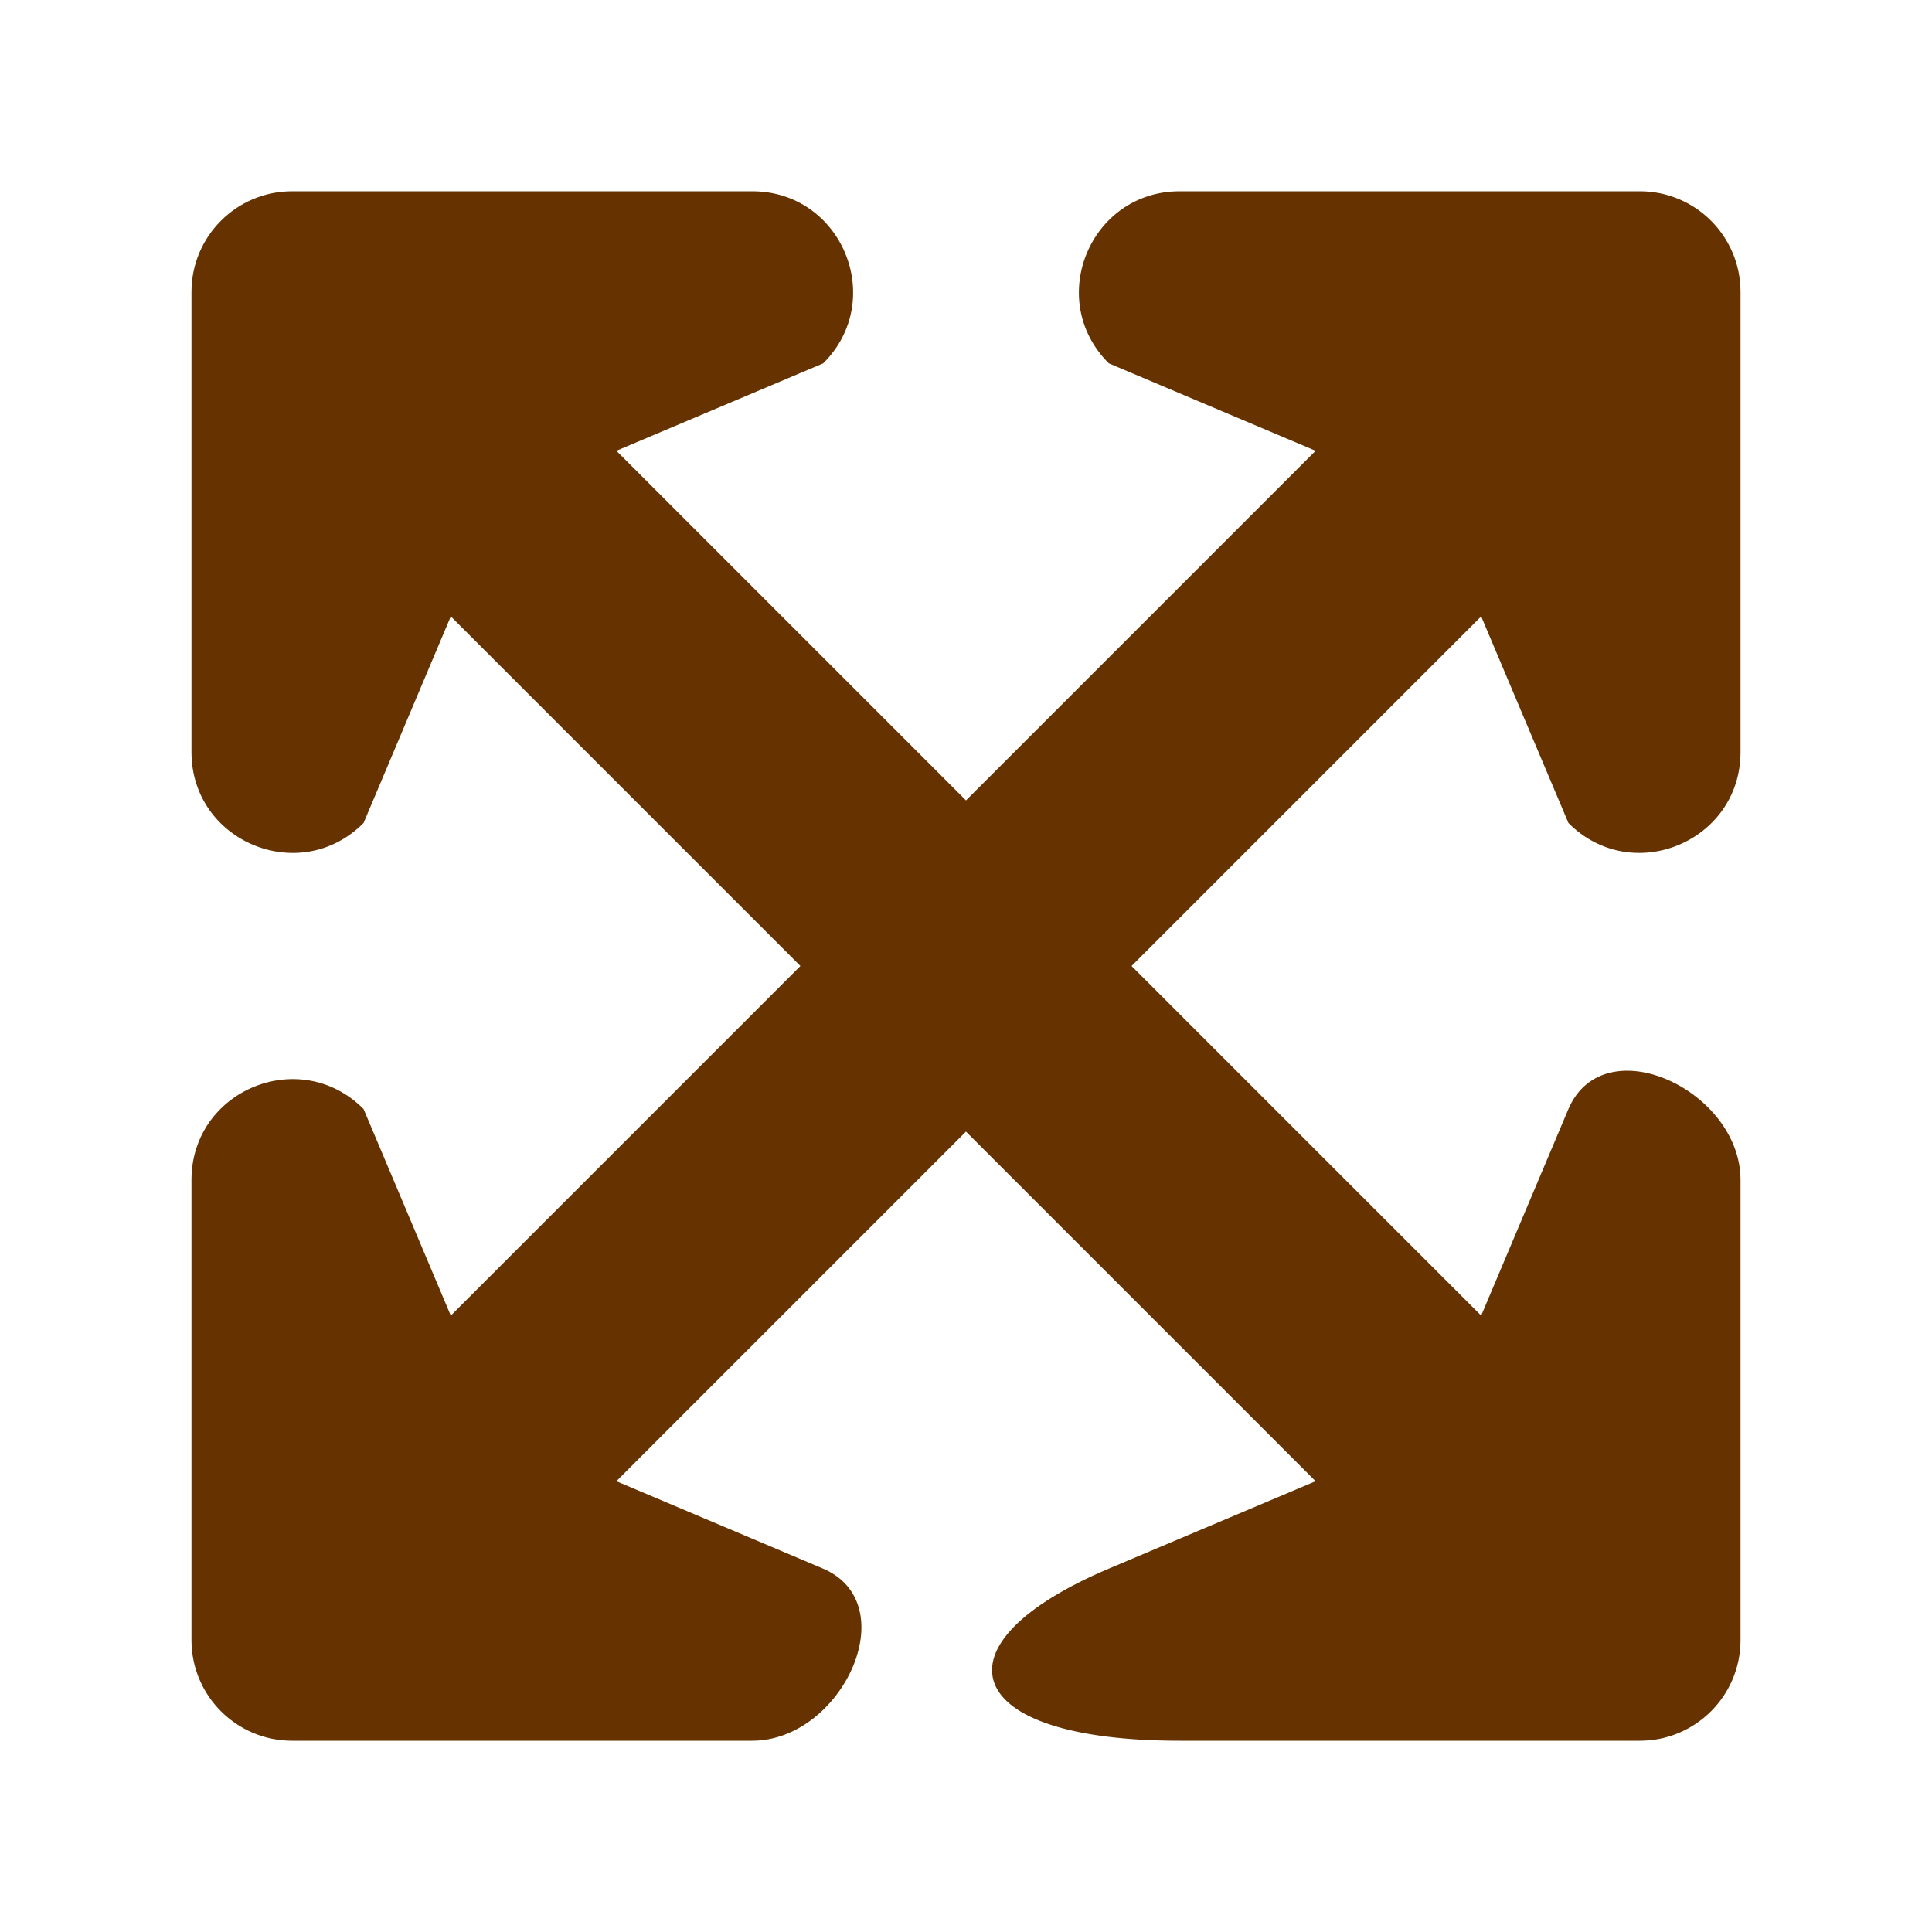
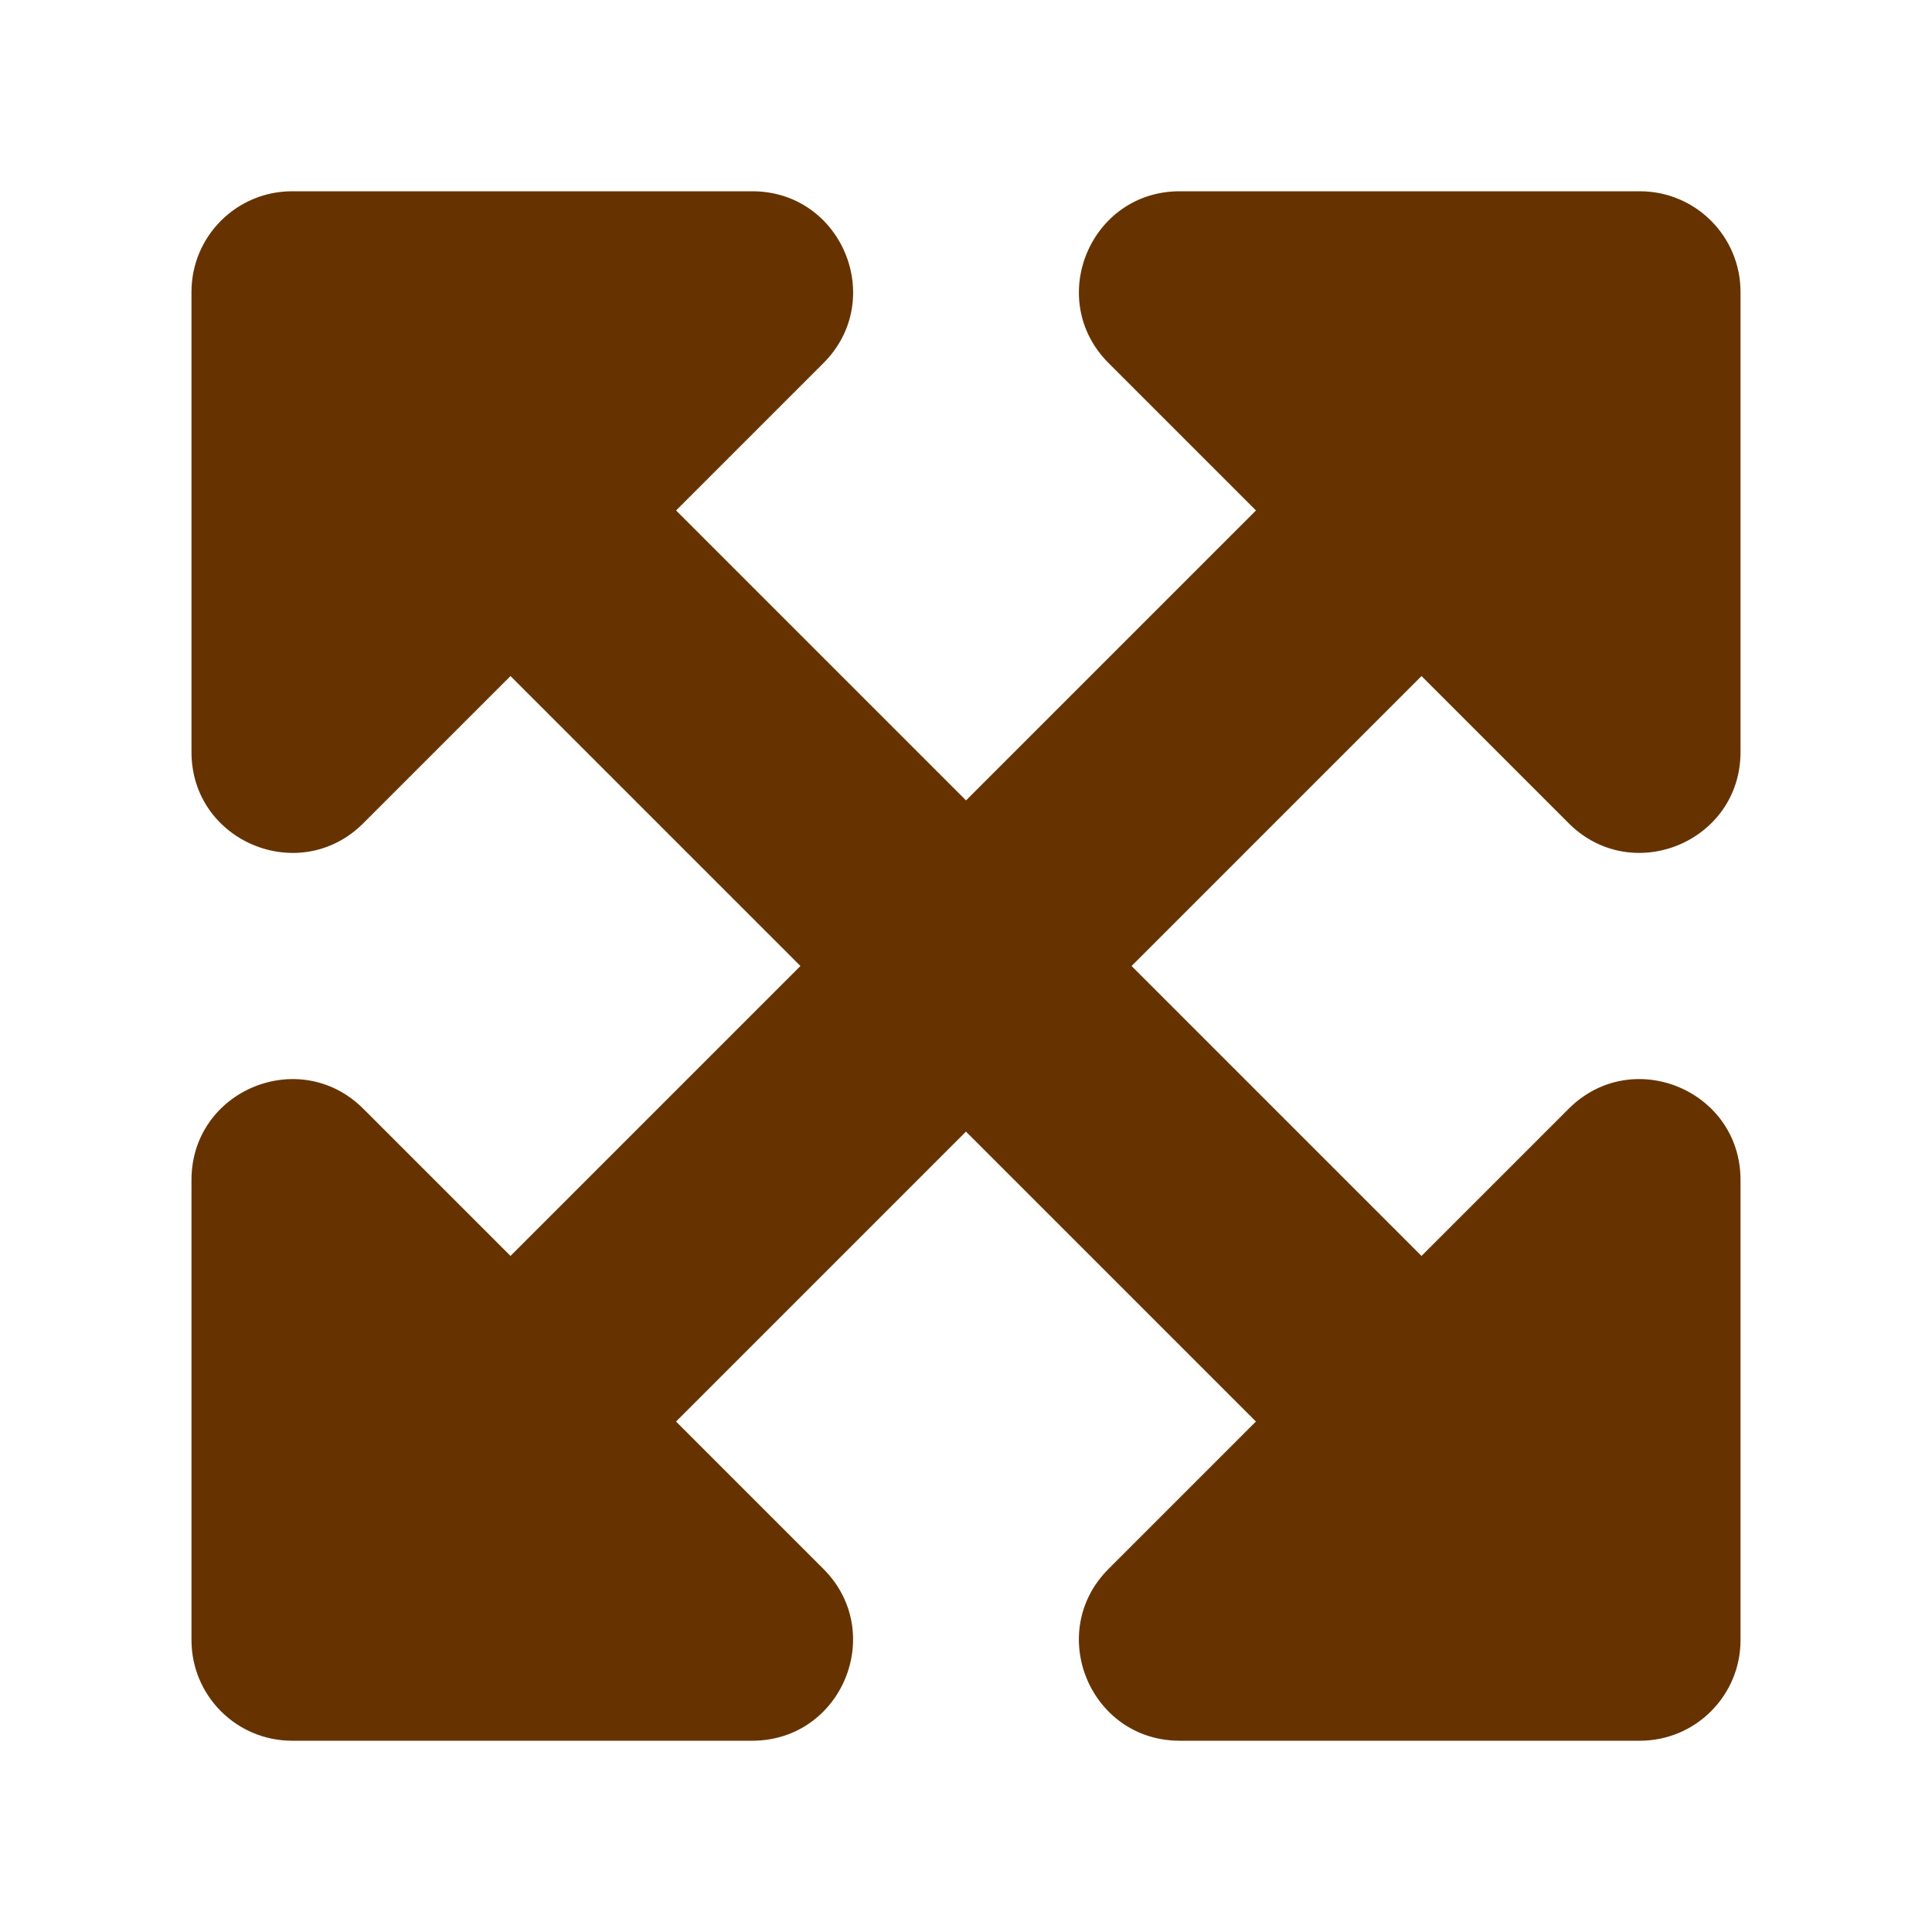
<svg xmlns="http://www.w3.org/2000/svg" id="SVGRoot" version="1.1" viewBox="0 0 64 64" height="64px" width="64px">
  <defs id="defs830" />
-   <path fill="currentColor" d="m 39.08,6.404 h 15.243 c 1.804,0 3.266,1.462 3.266,3.266 V 24.913 c 0,2.91 -3.518,4.367 -5.576,2.31 l -2.924,-6.924 -11.701,11.701 11.701,11.701 2.924,-6.924 c 1.132,-2.681 5.576,-0.6 5.576,2.31 v 15.243 c 0,1.804 -1.462,3.266 -3.266,3.266 H 39.08 c -7.249,0 -8.18,-3.094 -2.31,-5.576 l 6.93,-2.93 -11.701,-11.701 -11.701,11.701 6.93,2.93 c 2.68,1.133 0.6,5.576 -2.31,5.576 H 9.677 c -1.804,0 -3.266,-1.462 -3.266,-3.266 V 39.087 c 0,-2.91 3.518,-4.367 5.576,-2.31 L 14.91,43.701 26.611,32 14.91,20.299 11.987,27.223 C 9.929,29.281 6.411,27.823 6.411,24.913 V 9.67 c 0,-1.804 1.462,-3.266 3.266,-3.266 H 24.92 c 2.91,0 4.367,3.518 2.31,5.576 L 20.299,14.91 32,26.611 43.701,14.91 36.771,11.98 C 34.713,9.922 36.17,6.404 39.08,6.404 Z" id="path2" style="fill:#663300;fill-opacity:1;stroke:#663300;stroke-width:0.136;stroke-opacity:1" />
+   <path fill="currentColor" d="m 39.08,6.404 h 15.243 c 1.804,0 3.266,1.462 3.266,3.266 V 24.913 c 0,2.91 -3.518,4.367 -5.576,2.31 l -4.924,-4.924 -9.701,9.701 9.701,9.701 4.924,-4.924 c 2.058,-2.058 5.576,-0.6 5.576,2.31 v 15.243 c 0,1.804 -1.462,3.266 -3.266,3.266 H 39.08 c -2.91,0 -4.367,-3.518 -2.31,-5.576 l 4.93,-4.93 -9.701,-9.701 -9.701,9.701 4.93,4.93 c 2.058,2.058 0.6,5.576 -2.31,5.576 H 9.677 c -1.804,0 -3.266,-1.462 -3.266,-3.266 V 39.087 c 0,-2.91 3.518,-4.367 5.576,-2.31 l 4.924,4.924 9.701,-9.701 -9.701,-9.701 -4.924,4.924 C 9.929,29.281 6.411,27.823 6.411,24.913 V 9.67 c 0,-1.804 1.462,-3.266 3.266,-3.266 H 24.92 c 2.91,0 4.367,3.518 2.31,5.576 l -4.93,4.93 9.701,9.701 9.701,-9.701 -4.93,-4.93 C 34.713,9.922 36.17,6.404 39.08,6.404 Z" id="path2" style="fill:#663300;fill-opacity:1;stroke:#663300;stroke-width:0.136;stroke-opacity:1" />
</svg>
